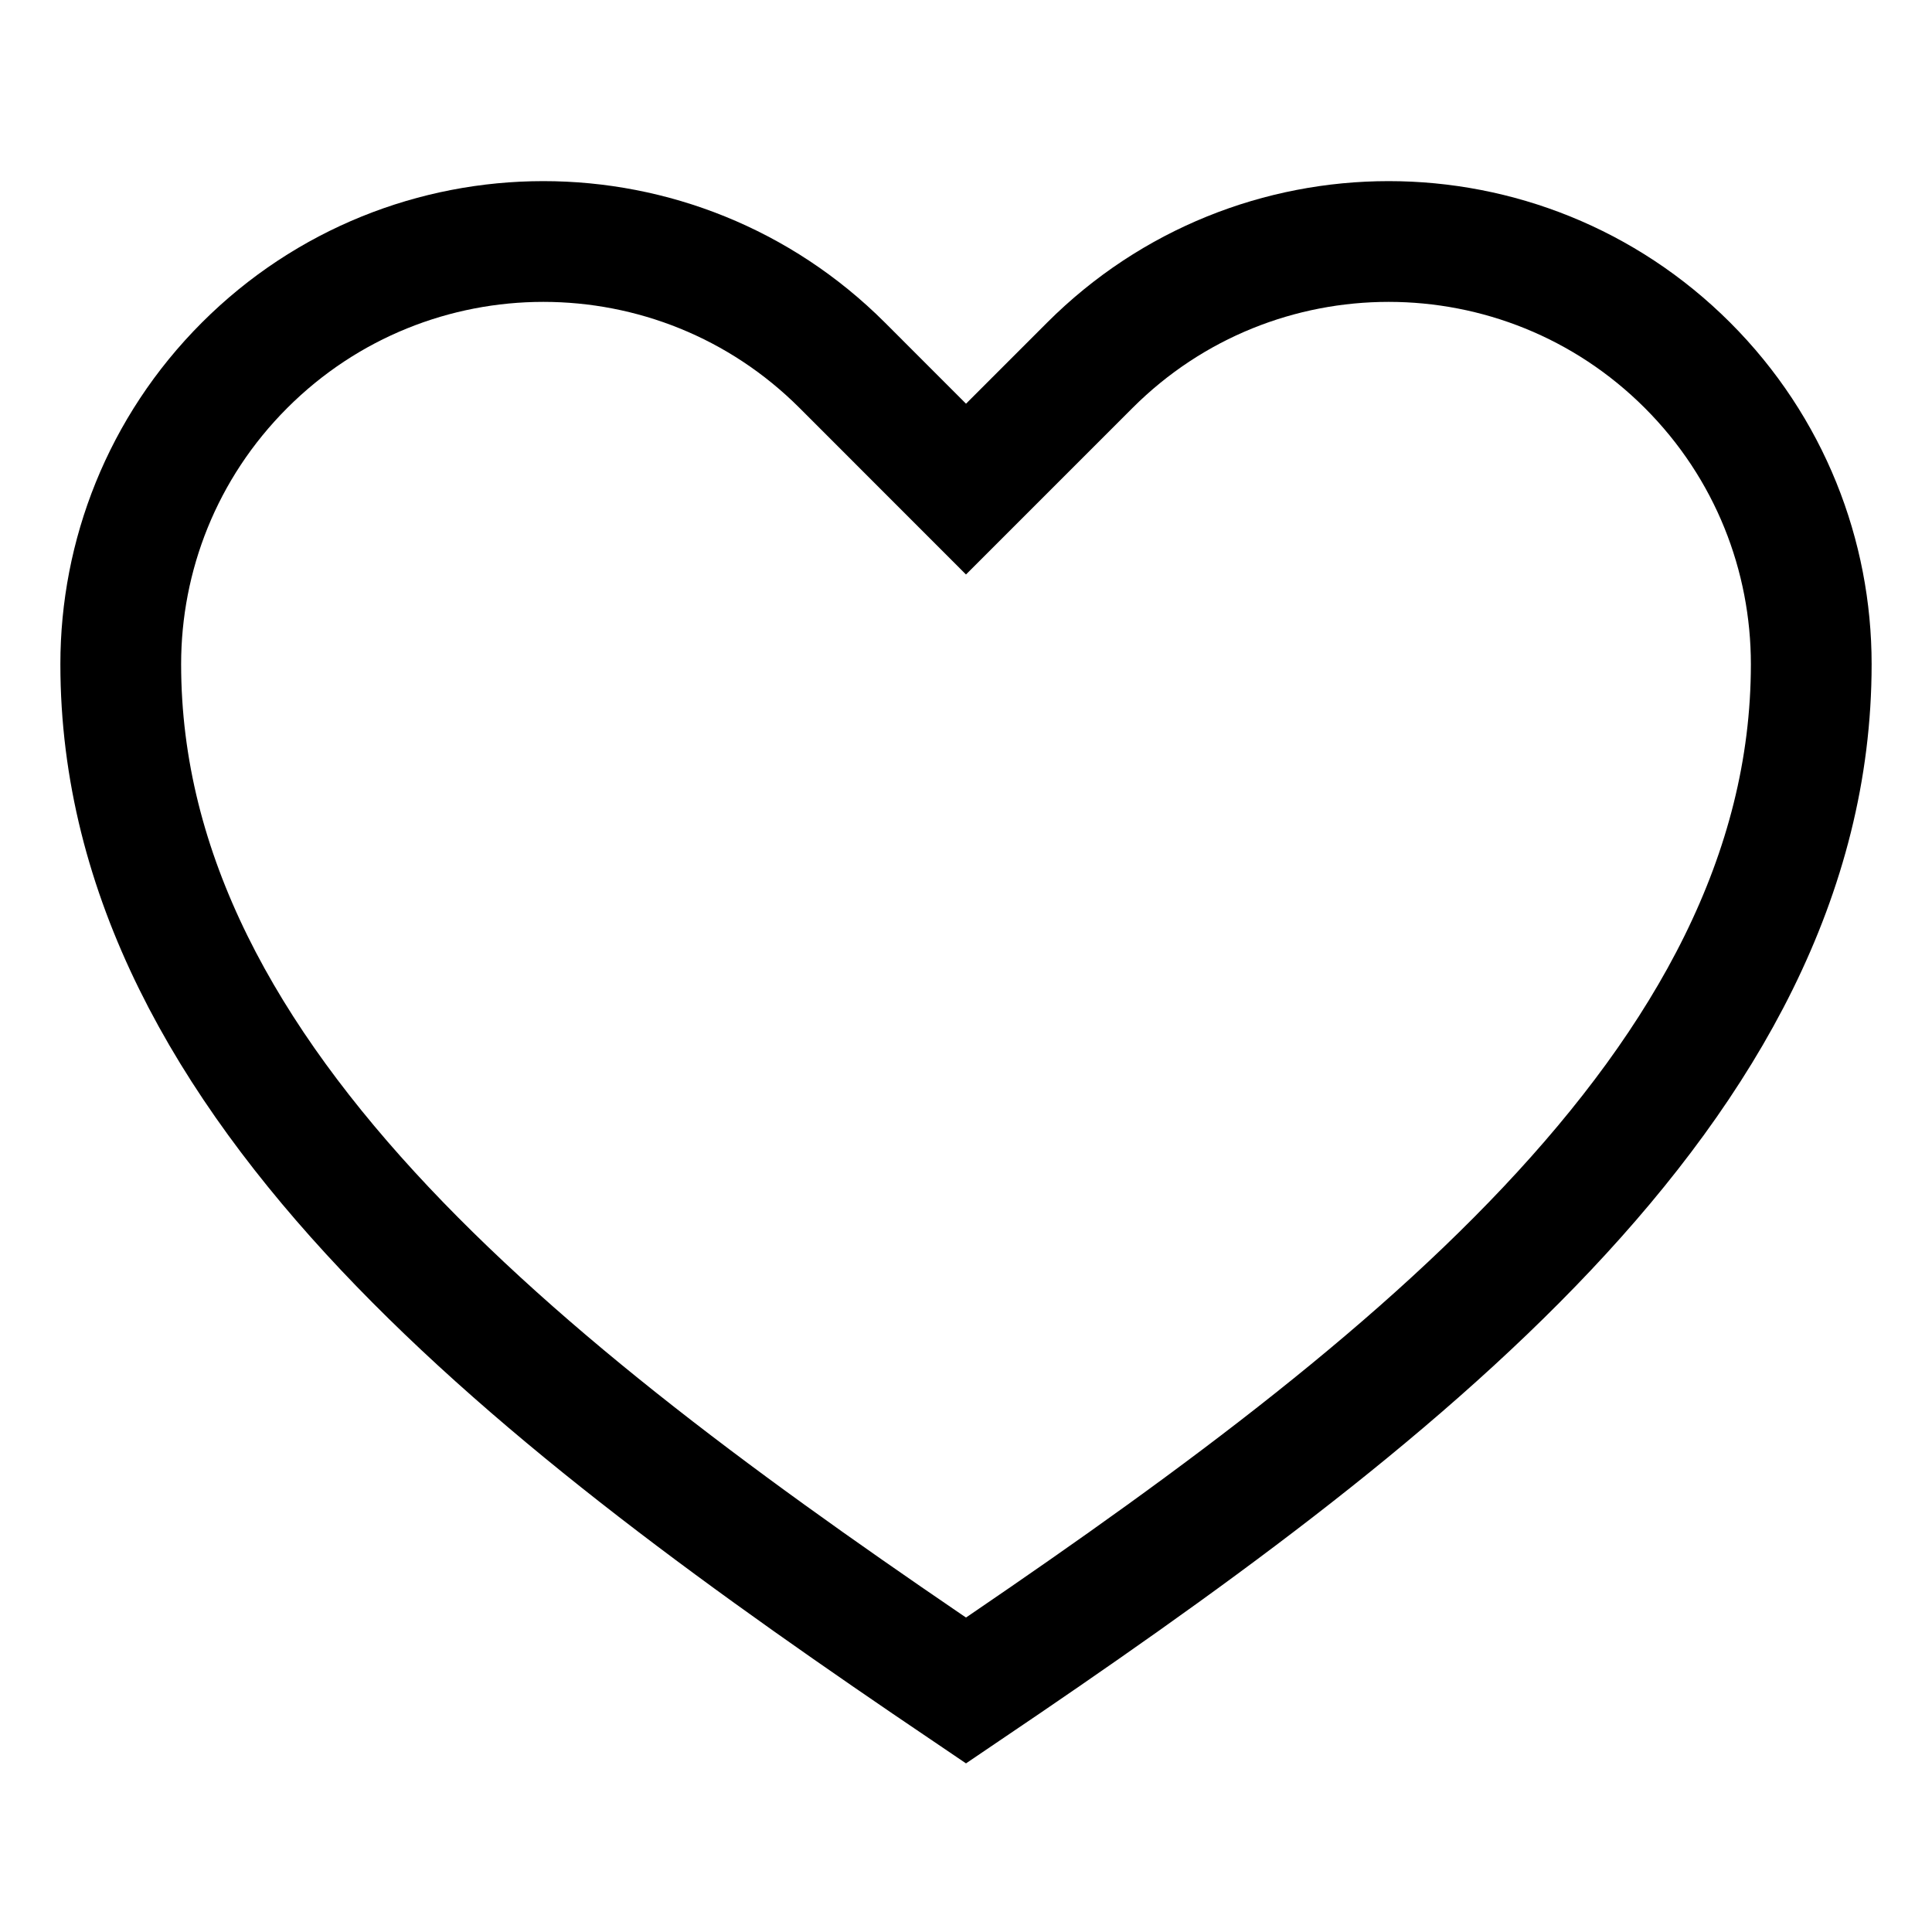
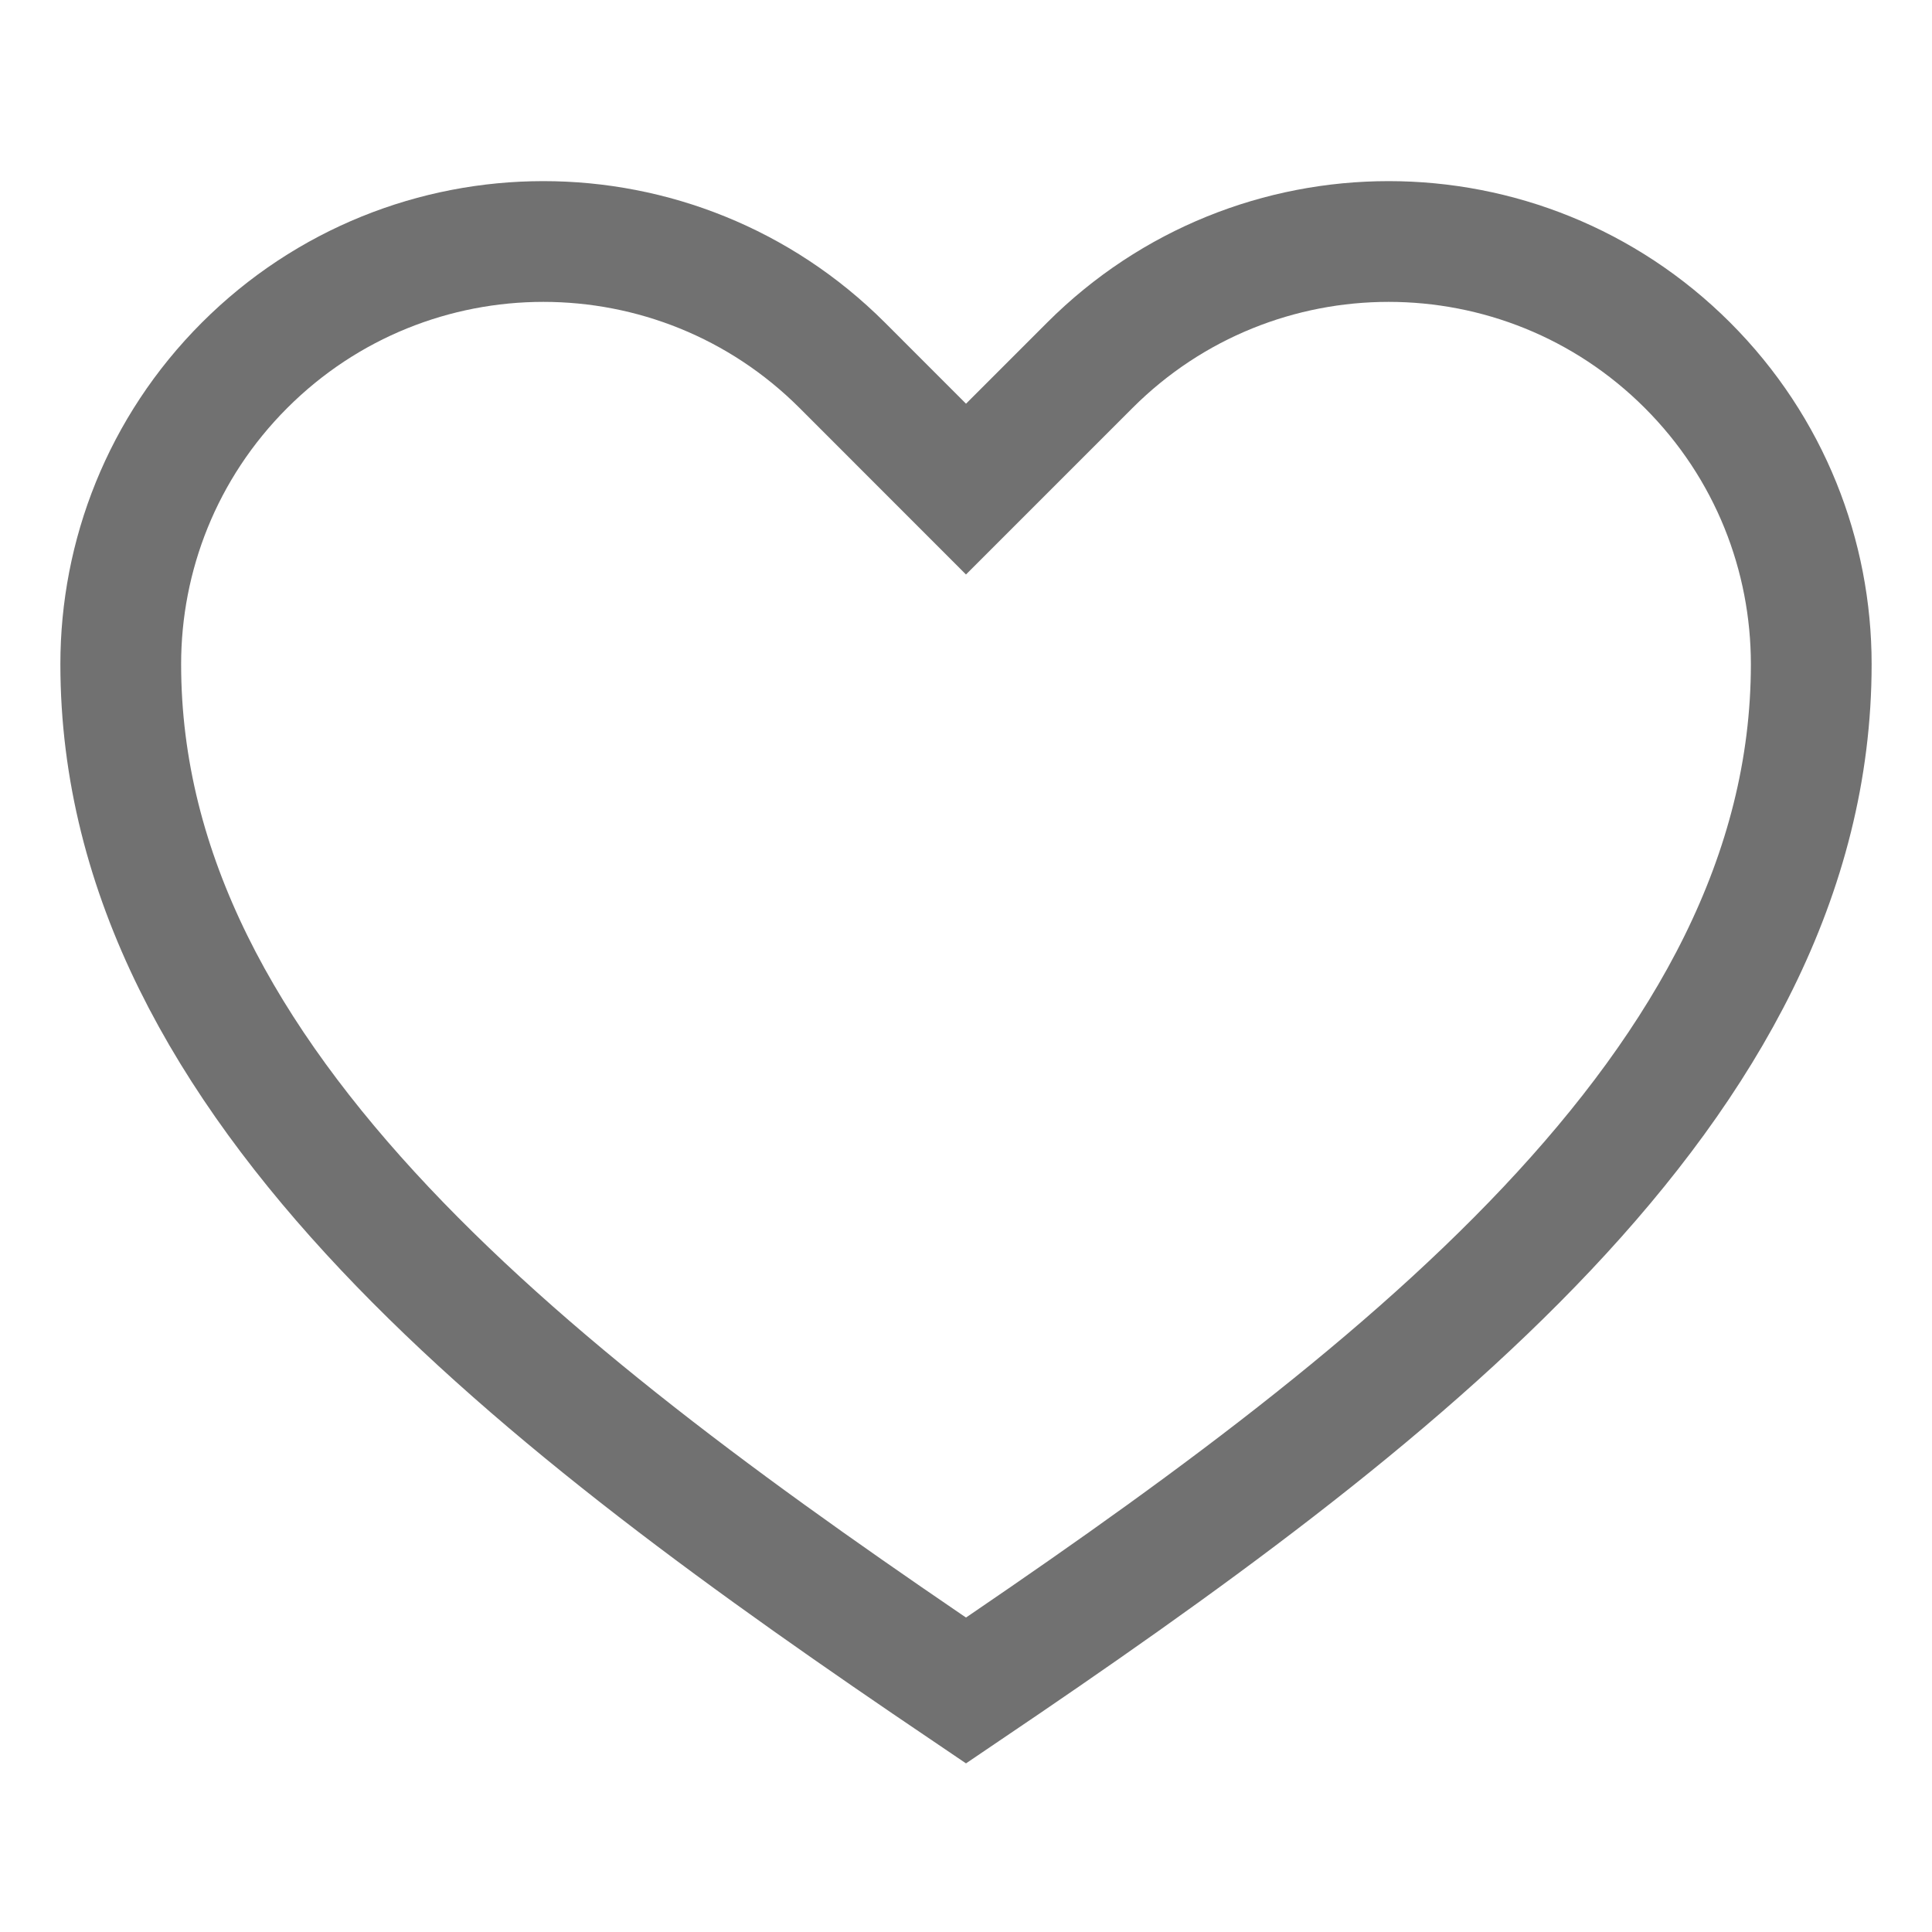
- <svg xmlns="http://www.w3.org/2000/svg" class="heart-svg" viewBox="0 0 32 32" aria-hidden="true" role="presentation" focusable="false" style="display: block; height: 16px; width: 16px; stroke-width: 2; overflow: visible; fill: rgb(255, 255, 255); stroke: currentcolor;">
+ <svg xmlns="http://www.w3.org/2000/svg" class="heart-svg" viewBox="0 0 32 32" aria-hidden="true" role="presentation" focusable="false" style="display: block; height: 16px; width: 16px; color: #717171; stroke-width: 2; overflow: visible; fill: rgb(255, 255, 255); stroke: currentcolor;">
  <path d="m16 28c7-4.733 14-10 14-17 0-1.792-.683-3.583-2.05-4.95-1.367-1.366-3.158-2.05-4.95-2.05-1.791 0-3.583.684-4.949 2.05l-2.051 2.051-2.05-2.051c-1.367-1.366-3.158-2.05-4.95-2.05-1.791 0-3.583.684-4.949 2.05-1.367 1.367-2.051 3.158-2.051 4.95 0 7 7 12.267 14 17z" />
</svg>
